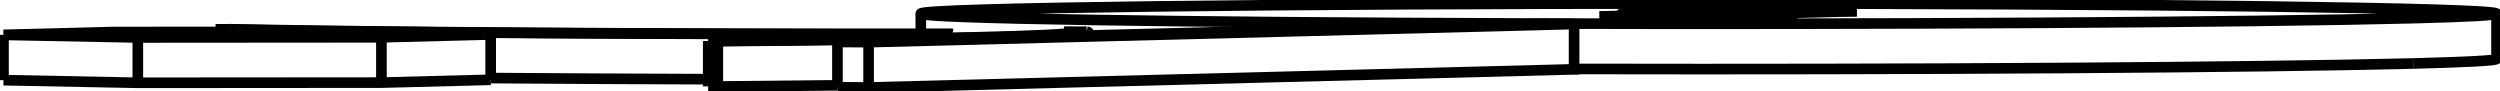
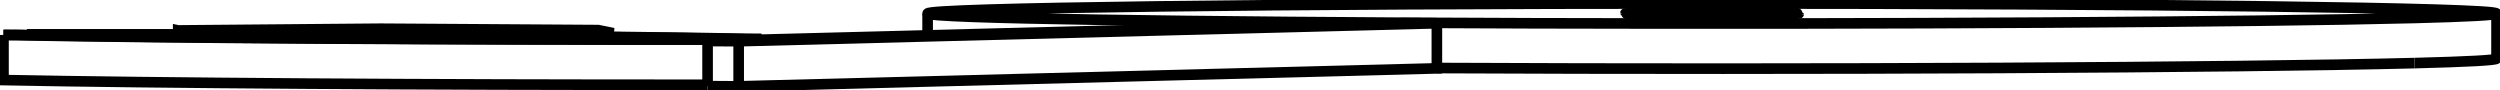
- <svg xmlns="http://www.w3.org/2000/svg" version="1.1" viewBox="-389.244 -13.004 717.141 26.095" fill="none" stroke="black" stroke-width="0.6%" vector-effect="non-scaling-stroke">
-   <path d="M -327.364 -4.578 L -327.364 -3.835" />
-   <path d="M -116.057 -3.216 A 232 2.987 360 0 1 -327.364 -4.578" />
-   <path d="M -116.057 -3.216 L -116.057 -2.155" />
-   <path d="M -248.491 9.389 A 232 2.987 180 0 0 -186.084 9.709" />
-   <path d="M -323.19 -4.614 L -327.364 -4.578" />
-   <path d="M -116.057 -3.216 L -116.353 -3.28 A 227 2.923 360 0 1 -323.19 -4.614" />
-   <path d="M 302.98 5.208 A 226 2.91 180 0 0 326.897 3.905 L 326.897 -9.094 A 226 2.91 0 0 1 302.98 -7.791 A 226 2.91 0 0 1 -125.103 -9.094 A 226 2.91 0 1 1 326.897 -9.094" />
-   <path d="M 62.294 6.772 A 226 2.91 180 0 0 302.98 5.208" />
-   <path d="M 122.364 -9.259 A 25 0.322 360 0 1 125.897 -9.094 A 25 0.322 360 0 1 103.499 -8.774" />
-   <path d="M 82.491 -8.234 L 103.499 -8.774" />
-   <path d="M 82.491 -8.234 L 69.556 -8.288 L 89.704 -8.806 L 89.697 -8.779 L 89.69 -8.751 L 89.684 -8.723 L 89.677 -8.695 L 89.67 -8.667 L 89.664 -8.639 L 89.657 -8.612 L 89.65 -8.584 L 89.644 -8.556 L 89.637 -8.528 L 89.63 -8.5 L 89.624 -8.473 L 89.617 -8.445 L 89.61 -8.417" />
-   <path d="M 89.704 -8.806 A 25 0.322 0 0 1 75.897 -9.094 A 25 0.322 0 0 1 112.09 -9.382 L 132.238 -9.9 L 133.404 -9.543" />
-   <path d="M 132.238 -9.9 L 143.372 -9.799" />
-   <path d="M 122.364 -9.259 L 143.372 -9.799" />
-   <path d="M 111.952 -8.806 L 111.961 -8.847 L 111.971 -8.888 L 111.981 -8.929 L 111.991 -8.97 L 112.001 -9.011 L 112.011 -9.053 L 112.021 -9.094 L 112.031 -9.135 L 112.041 -9.176 L 112.051 -9.217 L 112.06 -9.259 L 112.07 -9.3 L 112.08 -9.341 L 112.09 -9.382" />
-   <path d="M 132.04 -9.508 L 132.238 -9.9" />
-   <path d="M 122.31 -8.928 L 122.314 -8.952 L 122.318 -8.975 L 122.321 -8.999 L 122.325 -9.023 L 122.329 -9.046 L 122.333 -9.07 L 122.337 -9.094 L 122.341 -9.117 L 122.345 -9.141 L 122.349 -9.165 L 122.352 -9.188 L 122.356 -9.212 L 122.36 -9.236 L 122.364 -9.259" />
-   <path d="M -149.02 12.033 L -149.02 -0.966 L -140.078 -0.909 L 62.294 -6.113 L 53.352 -6.171 L -149.02 -0.966" />
-   <path d="M -140.078 12.09 L -140.078 -0.909" />
-   <path d="M -149.02 12.033 L -140.078 12.09 L 62.294 6.886 L 62.294 -6.113" />
-   <path d="M -248.491 9.885 L -248.491 -3.114 L -287.026 -3.866 L -356.903 -3.813 L -388.244 -3.007 L -349.708 -2.254 L -279.831 -2.308 L -248.491 -3.114" />
-   <path d="M -388.244 9.992 L -388.244 -3.007" />
-   <path d="M -349.708 10.745 L -349.708 -2.254" />
-   <path d="M -388.244 9.992 L -349.708 10.745 L -279.831 10.691 L -248.491 9.885" />
-   <path d="M -279.831 10.691 L -279.831 -2.308" />
-   <path d="M -183.331 -1.185 L -183.331 11.814 A 232 2.987 180 0 0 -149.02 11.467" />
-   <path d="M -77.526 -3.906 A 232 2.987 360 0 1 -76.955 -3.696 L -76.955 -2.82" />
-   <path d="M -76.955 -3.696 A 232 2.987 360 0 1 -183.331 -1.185" />
-   <path d="M -186.084 11.761 L -183.331 11.814" />
-   <path d="M -186.084 -1.238 L -183.331 -1.185" />
-   <path d="M -186.084 -1.238 L -186.084 11.761" />
-   <path d="M -77.526 -3.906 L -82.517 -3.902 L -82.517 -3.491" />
-   <path d="M -82.517 -3.902 A 227 2.923 360 0 1 -81.955 -3.696 A 227 2.923 360 0 1 -186.084 -1.238" />
-   <path d="M -125.103 -3.274 L -125.103 -9.094" />
+ <svg xmlns="http://www.w3.org/2000/svg" version="1.1" viewBox="-391.312 -13.014 720.245 25.874" fill="none" stroke="black" stroke-width="0.6%" vector-effect="non-scaling-stroke">
+   <path d="M -339.971 -3.101 L -339.971 -4.246 L -335.606 -3.352 L -272.92 -2.953 L -214.598 -3.449 L -218.964 -4.342 L -281.65 -4.741 L -339.971 -4.246" />
+   <path d="M -335.606 -3.094 L -335.606 -3.352" />
+   <path d="M -272.92 -2.868 L -272.92 -2.953" />
+   <path d="M -214.598 -2.395 L -214.598 -3.449" />
+   <path d="M -390.312 -2.943 L -390.312 10.055 A 232 2.969 180 0 0 -187.459 11.407" />
+   <path d="M -178.685 -1.598 A 232 2.969 0 0 1 -390.312 -2.943" />
+   <path d="M -178.685 -1.598 L -178.685 -1.421" />
+   <path d="M -386.146 -2.979 L -390.312 -2.943" />
+   <path d="M -178.685 -1.598 L -178.997 -1.662 A 227 2.905 0 0 1 -386.146 -2.979" />
+   <path d="M 304.321 5.164 A 226 2.892 180 0 0 327.934 3.877 L 327.934 -9.122 A 226 2.892 0 0 1 304.321 -7.835 A 226 2.892 0 0 1 -124.066 -9.122 A 226 2.892 0 0 1 327.934 -9.122" />
+   <path d="M 22.646 6.585 A 226 2.892 180 0 0 304.321 5.164" />
+   <path d="M 124.322 -8.98 A 25 0.32 0 0 1 76.934 -9.122 A 25 0.32 0 0 1 126.934 -9.122 A 25 0.32 0 0 1 124.322 -8.98 Z" />
+   <path d="M -187.459 11.804 L -187.459 -1.195 L -178.504 -1.138 L 22.646 -6.318 L 13.69 -6.375 L -187.459 -1.195" />
+   <path d="M -178.504 11.86 L -178.504 -1.138" />
+   <path d="M -187.459 11.804 L -178.504 11.86 L 22.646 6.681 L 22.646 -6.318" />
+   <path d="M -171.945 -1.767 L -171.945 -1.595" />
+   <path d="M -383.571 -3.113 A 232 2.969 0 0 1 -171.945 -1.767" />
+   <path d="M -383.571 -3.113 L -383.571 -2.929" />
+   <path d="M -176.111 -1.732 L -171.945 -1.767" />
+   <path d="M -176.111 -1.732 L -176.111 -1.488" />
+   <path d="M -383.571 -3.113 L -383.259 -3.049 L -383.259 -2.923" />
+   <path d="M -383.259 -3.049 A 227 2.905 0 0 1 -176.111 -1.732" />
+   <path d="M -124.066 -2.828 L -124.066 -9.122" />
</svg>
